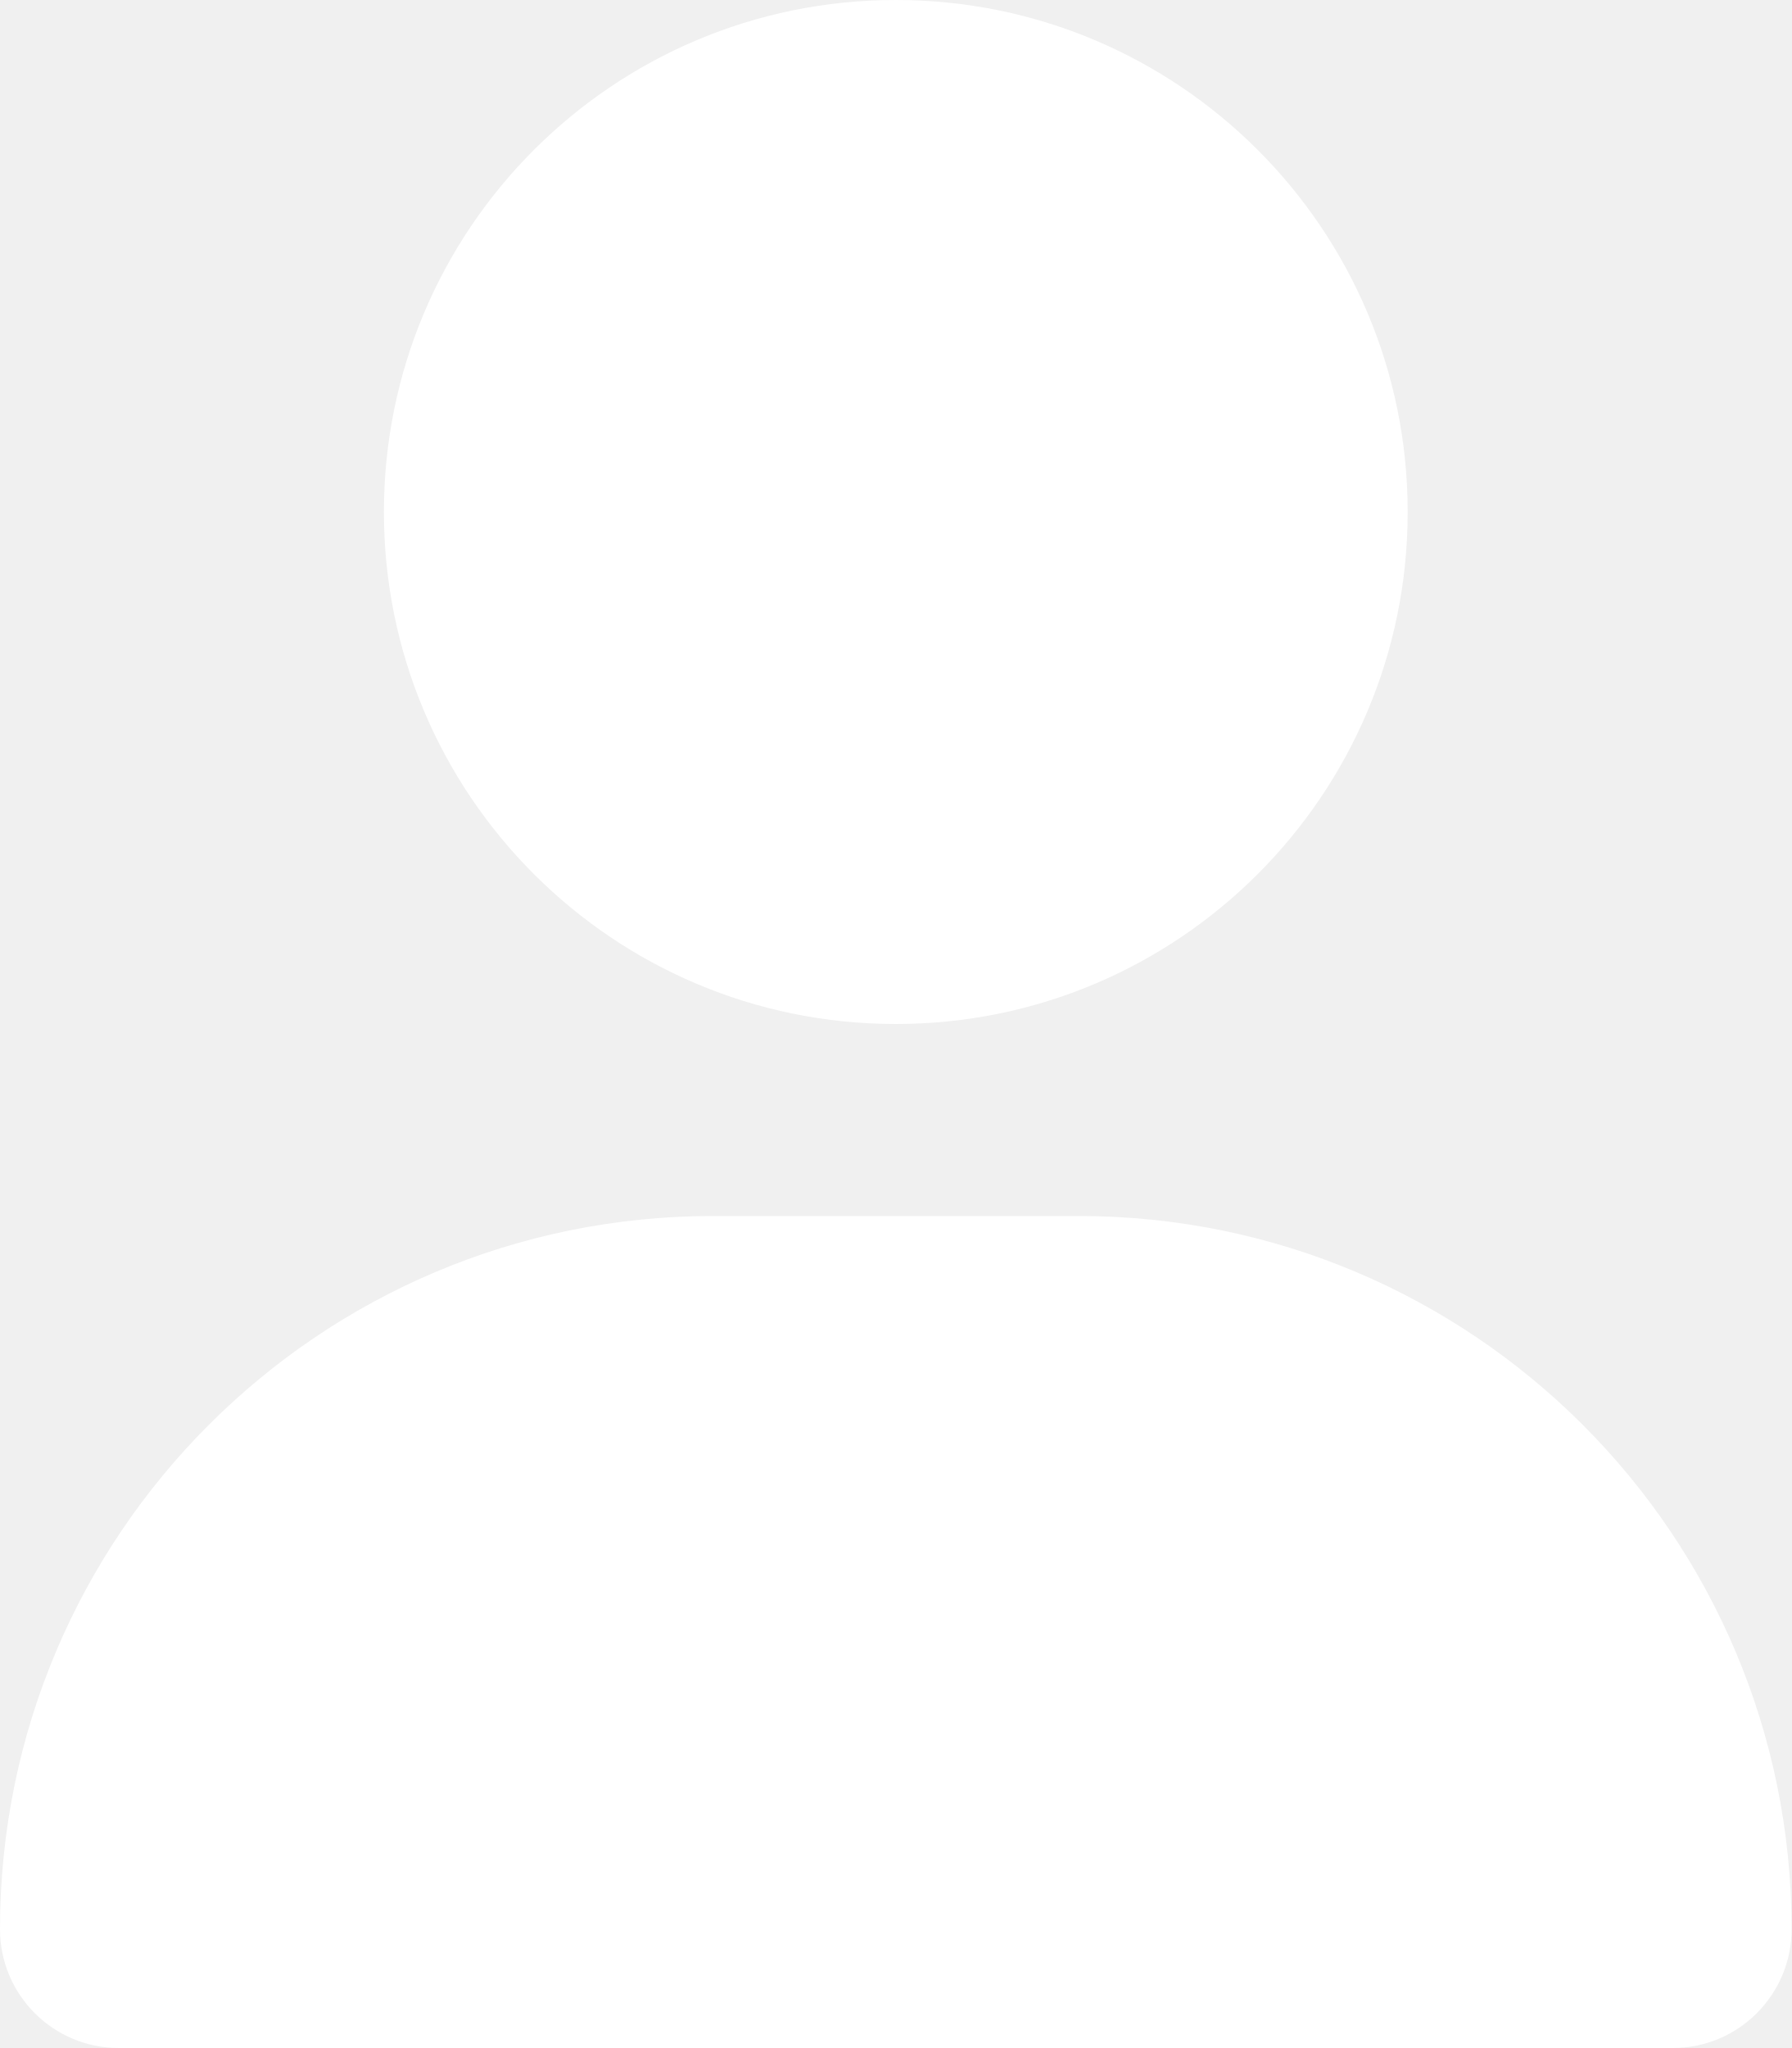
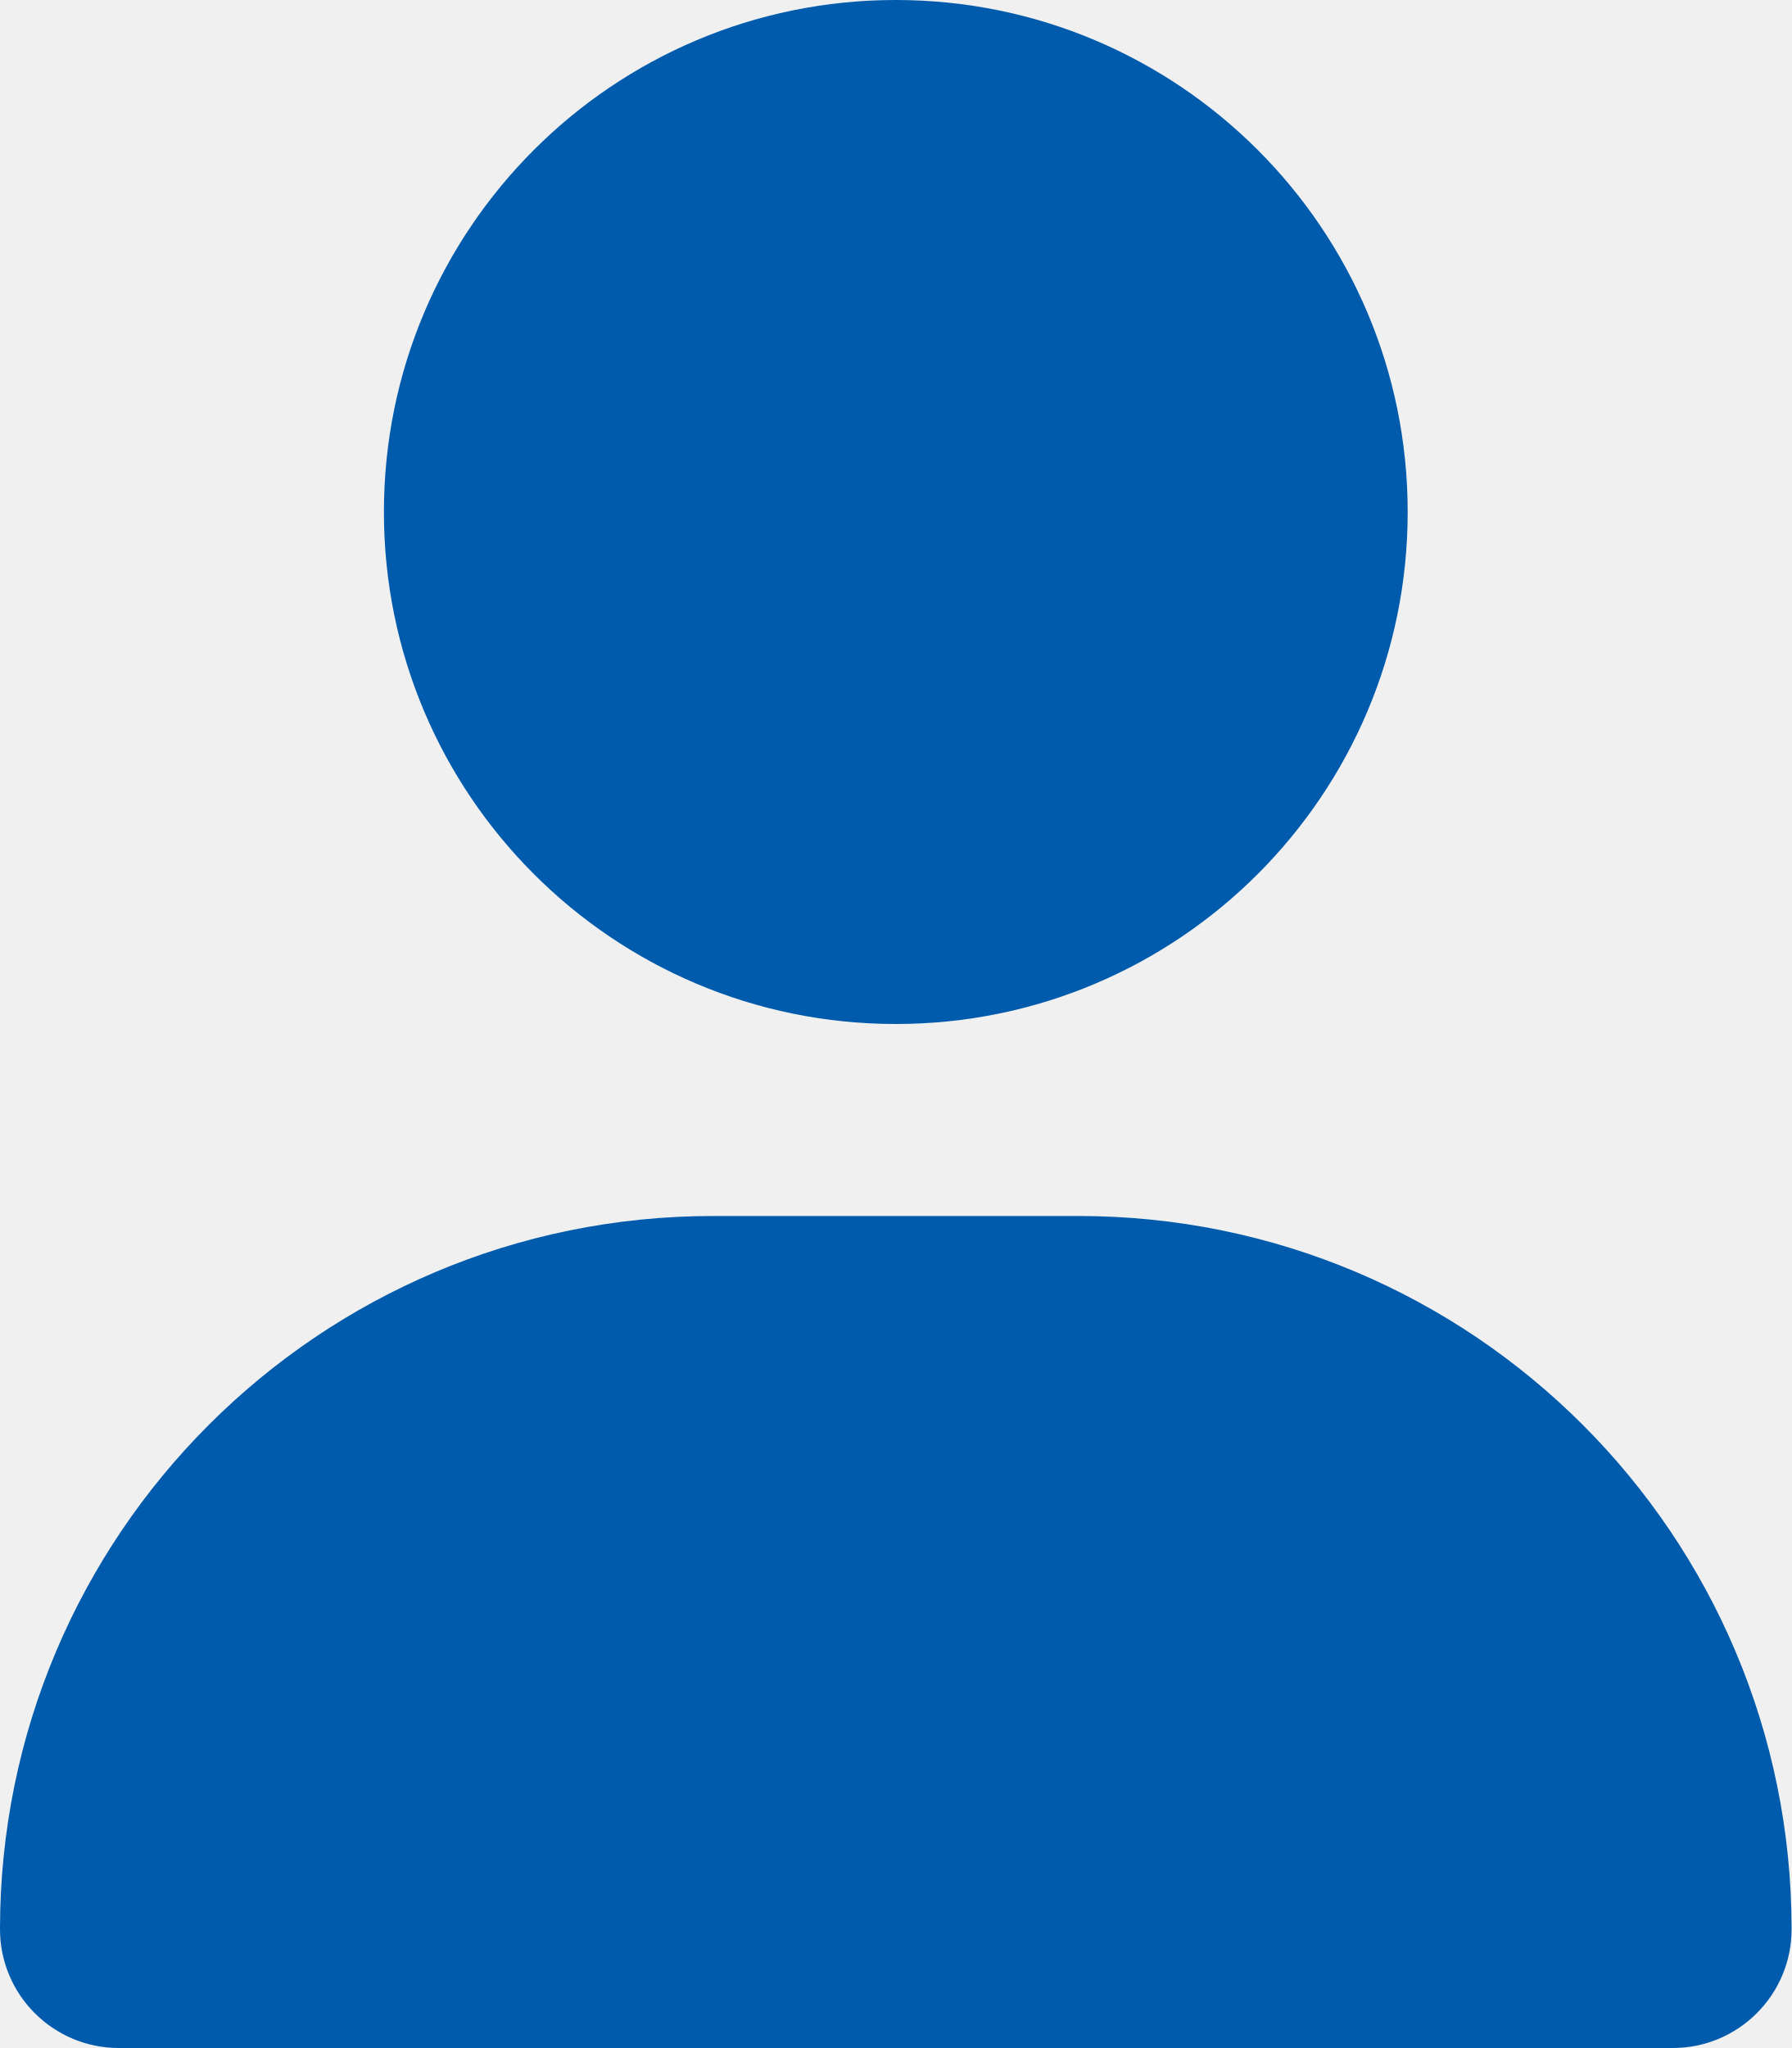
<svg xmlns="http://www.w3.org/2000/svg" viewBox="0 0 448 512">
-   <path fill="#ffffff" d="M224 256A128 128 0 1 0 224 0a128 128 0 1 0 0 256zm-45.7 48C79.8 304 0 383.8 0 482.3C0 498.7 13.3 512 29.7 512l388.6 0c16.4 0 29.7-13.3 29.7-29.7C448 383.8 368.2 304 269.7 304l-91.4 0z" />
+   <path fill="#005bad" d="M224 256A128 128 0 1 0 224 0a128 128 0 1 0 0 256zm-45.7 48C79.8 304 0 383.8 0 482.3C0 498.7 13.3 512 29.7 512l388.6 0c16.4 0 29.7-13.3 29.7-29.7C448 383.8 368.2 304 269.7 304l-91.4 0z" />
</svg>
